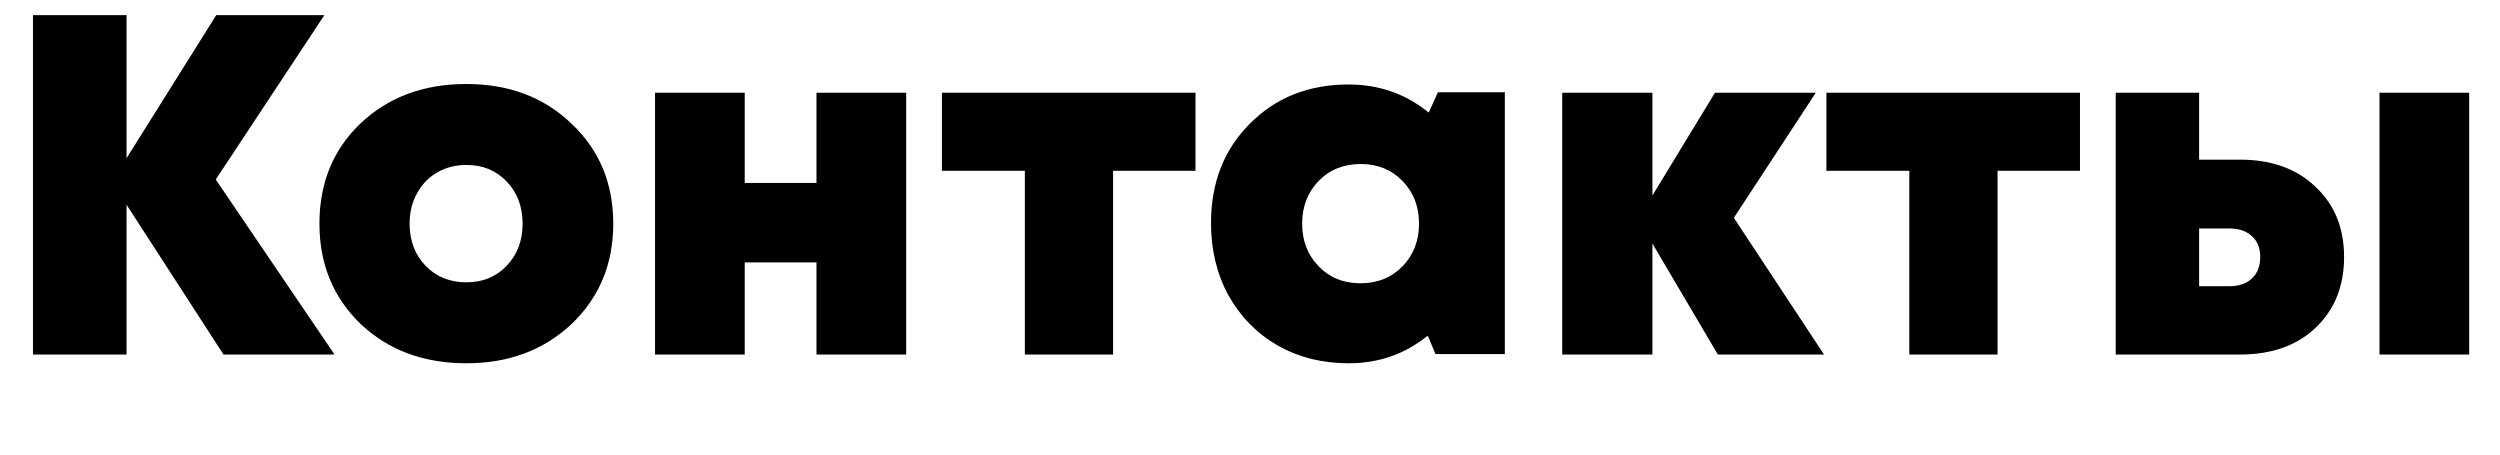
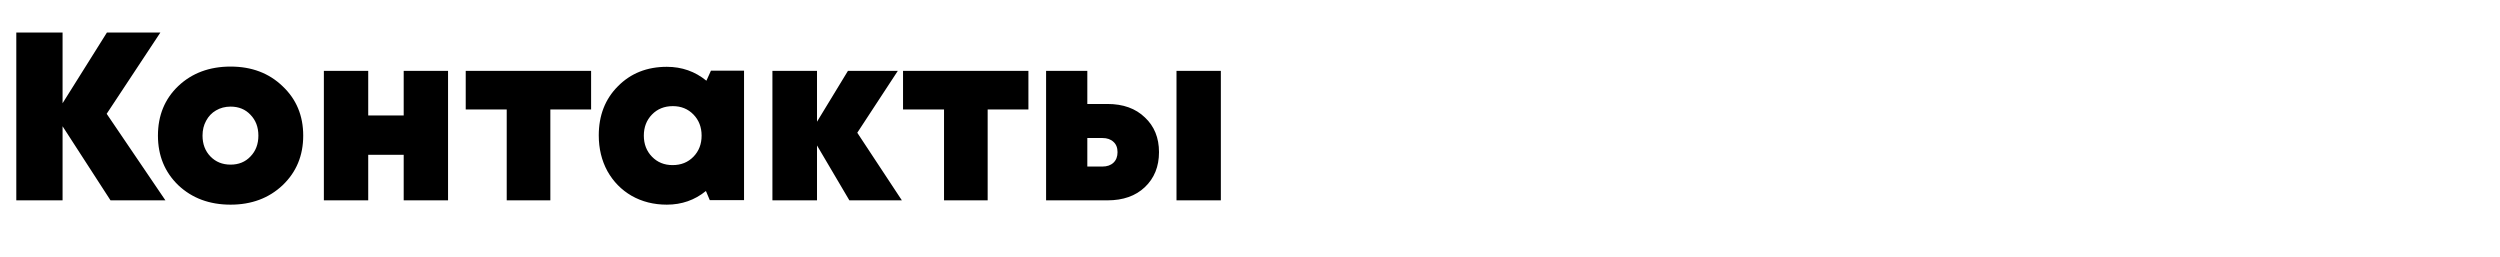
- <svg xmlns="http://www.w3.org/2000/svg" width="825" height="150" viewBox="0 0 825 150" fill="none">
-   <path d="M110.4 117H73.76L41.76 67.56V117H10.88V5H41.76V52.2L71.36 5H107.04L71.2 59.24L110.4 117ZM153.894 119.88C139.814 119.88 128.187 115.56 119.014 106.92C109.947 98.173 105.414 87.133 105.414 73.8C105.414 60.36 109.947 49.32 119.014 40.68C128.187 32.04 139.814 27.72 153.894 27.72C167.974 27.72 179.547 32.093 188.614 40.84C197.787 49.48 202.374 60.467 202.374 73.8C202.374 87.133 197.787 98.173 188.614 106.92C179.44 115.56 167.867 119.88 153.894 119.88ZM140.454 87.72C143.974 91.347 148.454 93.16 153.894 93.16C159.334 93.16 163.76 91.347 167.174 87.72C170.694 84.093 172.454 79.453 172.454 73.8C172.454 68.147 170.694 63.507 167.174 59.88C163.76 56.253 159.334 54.44 153.894 54.44C150.267 54.44 147.014 55.293 144.134 57C141.36 58.6 139.174 60.893 137.574 63.88C135.974 66.76 135.174 70.067 135.174 73.8C135.174 79.453 136.934 84.093 140.454 87.72ZM269.439 30.6H299.039V117H269.439V86.6H245.759V117H216.159V30.6H245.759V60.36H269.439V30.6ZM394.518 30.6V56.36H367.318V117H338.198V56.36H310.838V30.6H394.518ZM474.513 30.44H496.593V116.84H473.713L471.153 110.76C463.686 116.84 454.993 119.88 445.073 119.88C436.326 119.88 428.486 117.907 421.553 113.96C414.726 110.013 409.339 104.52 405.393 97.48C401.553 90.44 399.633 82.493 399.633 73.64C399.633 60.307 403.899 49.373 412.433 40.84C420.966 32.2 431.846 27.88 445.073 27.88C455.099 27.88 463.899 30.973 471.473 37.16L474.513 30.44ZM435.153 87.88C438.779 91.613 443.366 93.48 448.913 93.48C454.566 93.48 459.206 91.613 462.833 87.88C466.459 84.147 468.273 79.453 468.273 73.8C468.273 68.147 466.459 63.453 462.833 59.72C459.206 55.987 454.619 54.12 449.073 54.12C443.419 54.12 438.779 55.987 435.153 59.72C431.526 63.453 429.713 68.147 429.713 73.8C429.713 79.453 431.526 84.147 435.153 87.88ZM601.934 117H566.894L545.294 80.36V117H515.534V30.6H545.294V64.52L565.934 30.6H599.214L572.174 71.88L601.934 117ZM686.393 30.6V56.36H659.193V117H630.073V56.36H602.713V30.6H686.393ZM739.15 52.68C749.603 52.68 757.923 55.667 764.11 61.64C770.403 67.507 773.55 75.24 773.55 84.84C773.55 94.44 770.403 102.227 764.11 108.2C757.923 114.067 749.603 117 739.15 117H698.19V30.6H725.71V52.68H739.15ZM785.23 30.6H814.83V117H785.23V30.6ZM735.79 94.44C738.883 94.44 741.337 93.587 743.15 91.88C744.963 90.173 745.87 87.827 745.87 84.84C745.87 81.853 744.963 79.56 743.15 77.96C741.337 76.253 738.883 75.4 735.79 75.4H725.71V94.44H735.79Z" fill="black" />
+ <svg xmlns="http://www.w3.org/2000/svg" width="1460" height="150" viewBox="0 0 1460 150" fill="none">
+   <path d="M96.6 117H64.54L36.54 73.74V117H9.52V19H36.54V60.3L62.44 19H93.66L62.3 66.46L96.6 117ZM134.657 119.52C122.337 119.52 112.164 115.74 104.137 108.18C96.204 100.527 92.237 90.867 92.237 79.2C92.237 67.44 96.204 57.78 104.137 50.22C112.164 42.66 122.337 38.88 134.657 38.88C146.977 38.88 157.104 42.707 165.037 50.36C173.064 57.92 177.077 67.533 177.077 79.2C177.077 90.867 173.064 100.527 165.037 108.18C157.01 115.74 146.884 119.52 134.657 119.52ZM122.897 91.38C125.977 94.553 129.897 96.14 134.657 96.14C139.417 96.14 143.29 94.553 146.277 91.38C149.357 88.207 150.897 84.147 150.897 79.2C150.897 74.253 149.357 70.193 146.277 67.02C143.29 63.847 139.417 62.26 134.657 62.26C131.484 62.26 128.637 63.007 126.117 64.5C123.69 65.9 121.777 67.907 120.377 70.52C118.977 73.04 118.277 75.933 118.277 79.2C118.277 84.147 119.817 88.207 122.897 91.38ZM235.759 41.4H261.659V117H235.759V90.4H215.039V117H189.139V41.4H215.039V67.44H235.759V41.4ZM345.203 41.4V63.94H321.403V117H295.923V63.94H271.983V41.4H345.203ZM415.198 41.26H434.518V116.86H414.498L412.258 111.54C405.725 116.86 398.118 119.52 389.438 119.52C381.785 119.52 374.925 117.793 368.858 114.34C362.885 110.887 358.172 106.08 354.718 99.92C351.358 93.76 349.678 86.807 349.678 79.06C349.678 67.393 353.412 57.827 360.878 50.36C368.345 42.8 377.865 39.02 389.438 39.02C398.212 39.02 405.912 41.727 412.538 47.14L415.198 41.26ZM380.758 91.52C383.932 94.787 387.945 96.42 392.798 96.42C397.745 96.42 401.805 94.787 404.978 91.52C408.152 88.253 409.738 84.147 409.738 79.2C409.738 74.253 408.152 70.147 404.978 66.88C401.805 63.613 397.792 61.98 392.938 61.98C387.992 61.98 383.932 63.613 380.758 66.88C377.585 70.147 375.998 74.253 375.998 79.2C375.998 84.147 377.585 88.253 380.758 91.52ZM526.692 117H496.032L477.132 84.94V117H451.092V41.4H477.132V71.08L495.192 41.4H524.312L500.652 77.52L526.692 117ZM600.593 41.4V63.94H576.793V117H551.313V63.94H527.373V41.4H600.593ZM646.756 60.72C655.903 60.72 663.183 63.333 668.596 68.56C674.103 73.693 676.856 80.46 676.856 88.86C676.856 97.26 674.103 104.073 668.596 109.3C663.183 114.433 655.903 117 646.756 117H610.916V41.4H634.996V60.72H646.756ZM687.076 41.4H712.976V117H687.076V41.4ZM643.816 97.26C646.523 97.26 648.67 96.513 650.256 95.02C651.843 93.527 652.636 91.473 652.636 88.86C652.636 86.247 651.843 84.24 650.256 82.84C648.67 81.347 646.523 80.6 643.816 80.6H634.996V97.26H643.816Z" fill="black" />
</svg>
